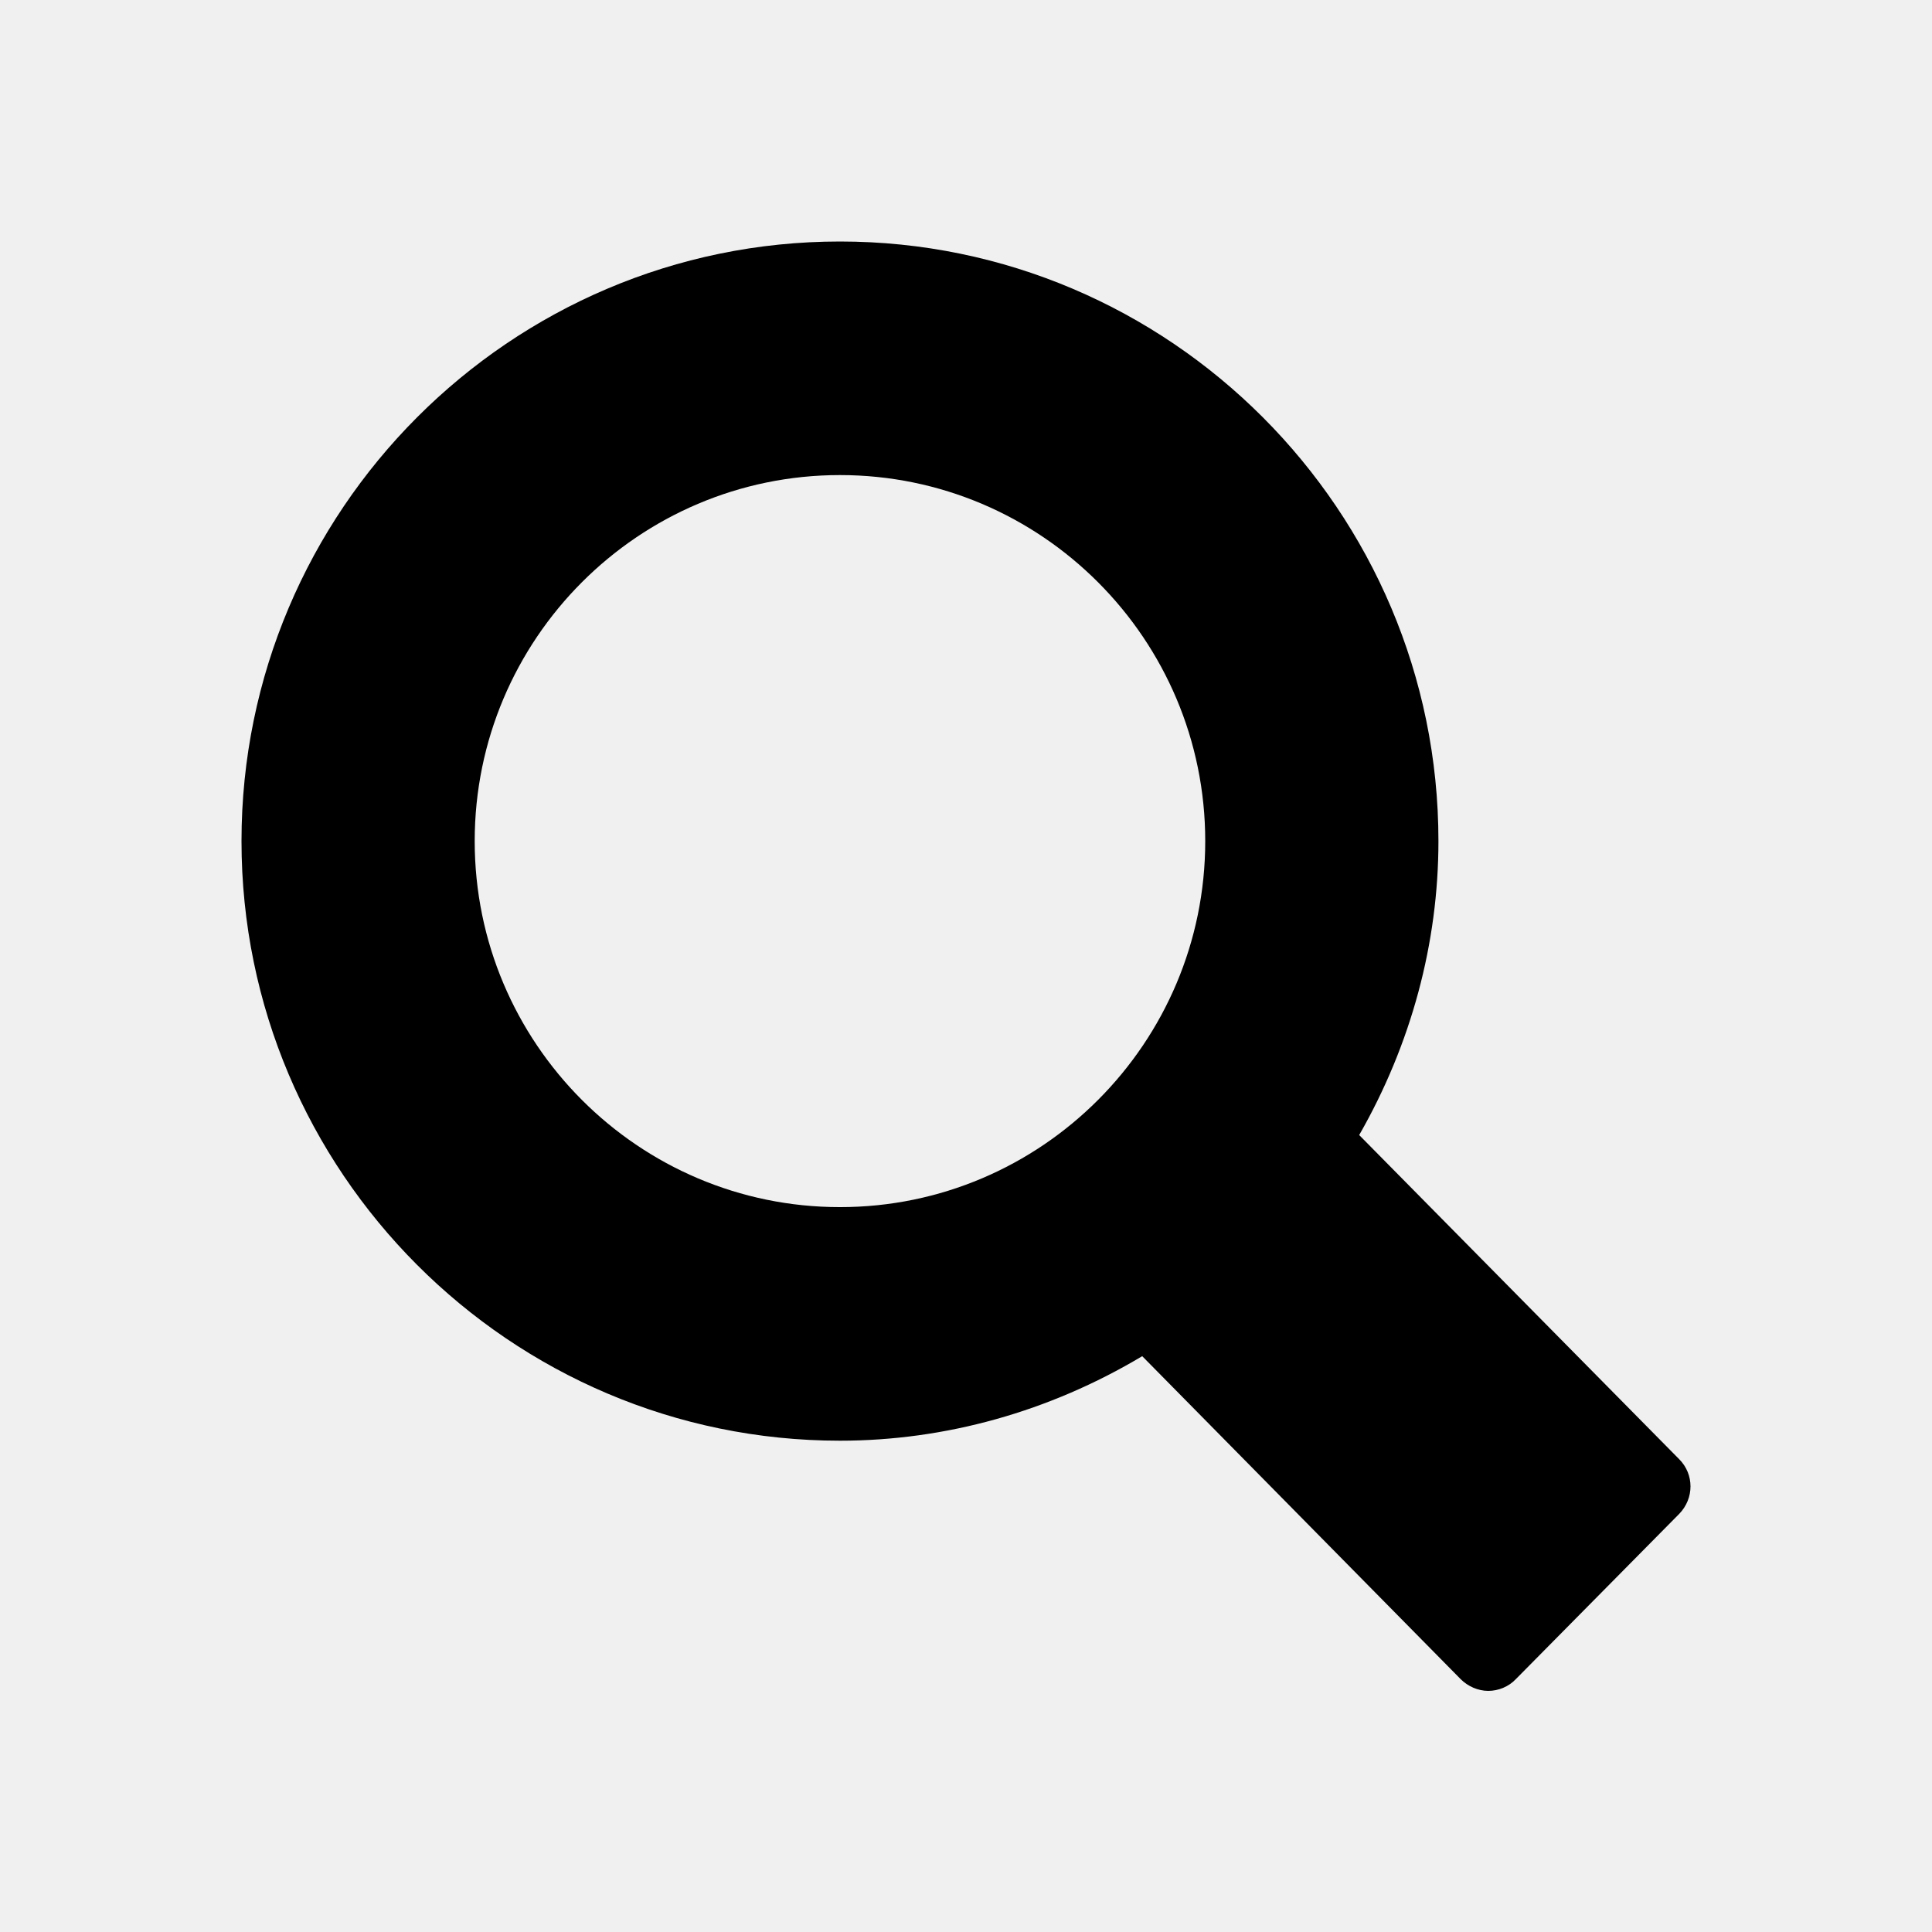
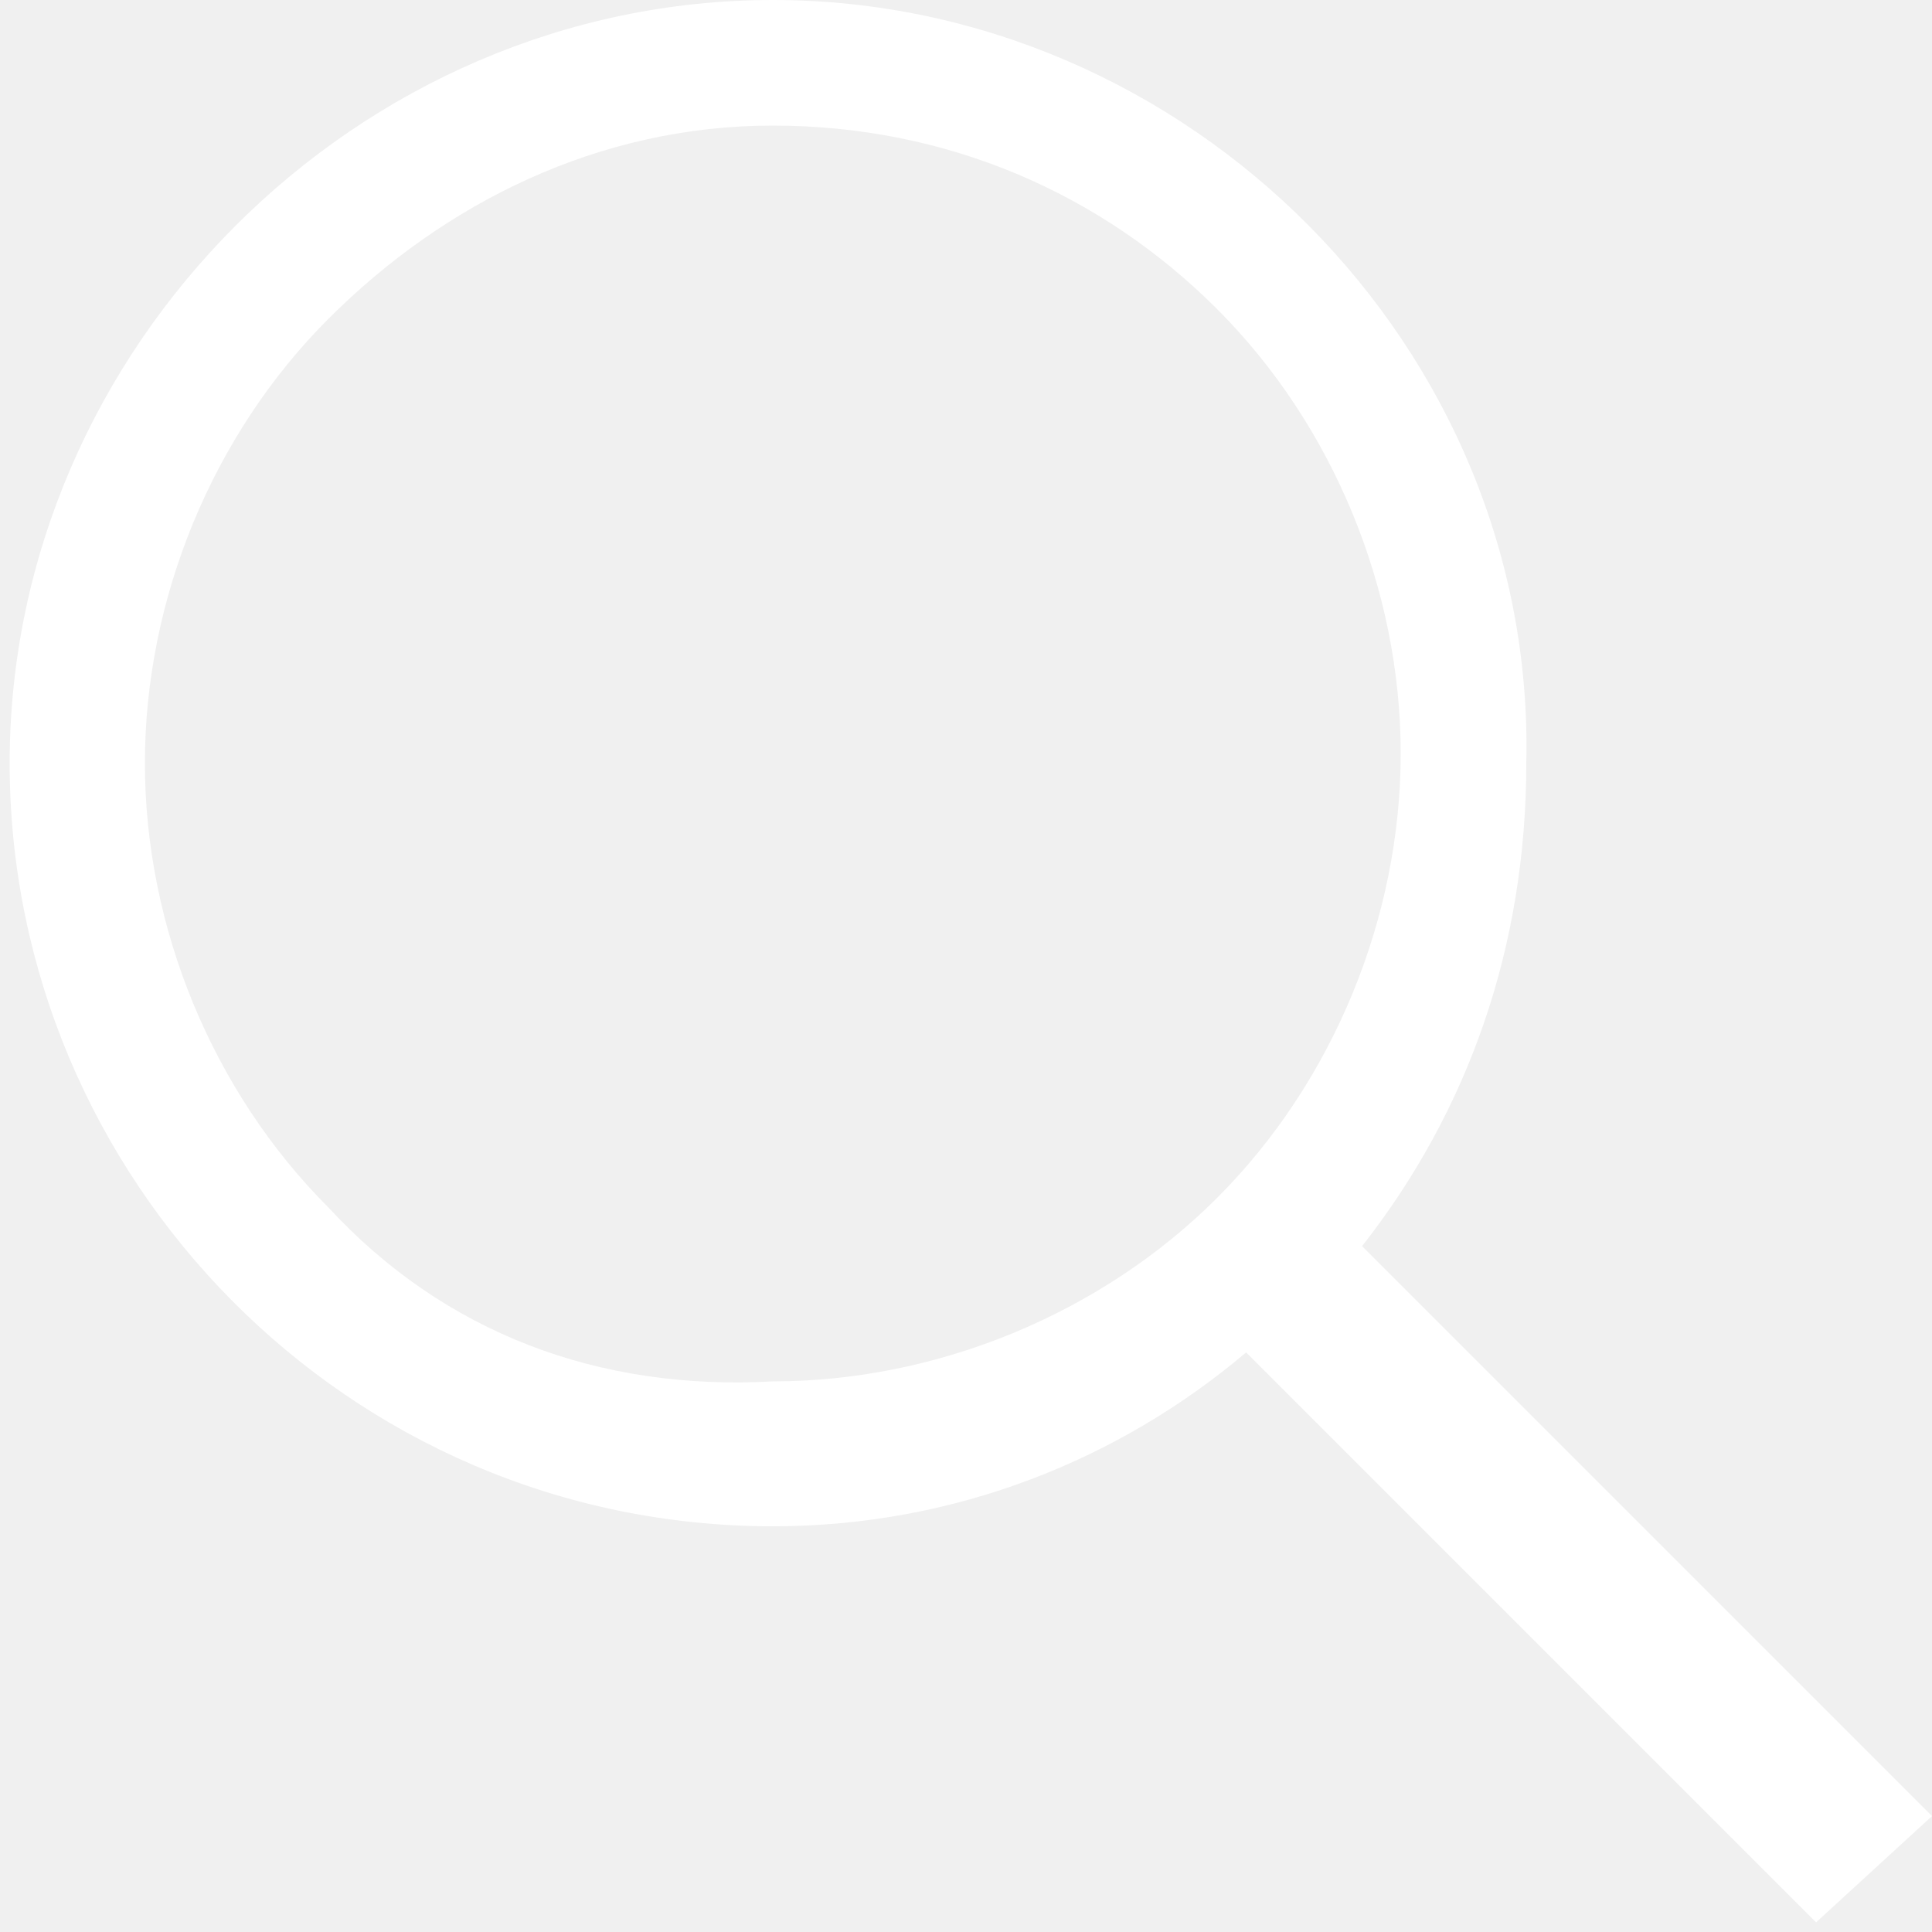
- <svg xmlns="http://www.w3.org/2000/svg" version="1.1" id="Layer_1" x="0px" y="0px" width="512px" height="512px" viewBox="0 0 512 512" style="enable-background:new 0 0 512 512;" xml:space="preserve">
-   <path d="M445,386.7l-84.8-85.9c13.8-24.1,21-50.9,21-77.9c0-87.6-71.2-158.9-158.6-158.9C135.2,64,64,135.3,64,222.9  c0,87.6,71.2,158.9,158.6,158.9c27.9,0,55.5-7.7,80.1-22.4l84.4,85.6c1.9,1.9,4.6,3.1,7.3,3.1c2.7,0,5.4-1.1,7.3-3.1l43.3-43.8  C449,397.1,449,390.7,445,386.7z M222.6,125.9c53.4,0,96.8,43.5,96.8,97c0,53.5-43.4,97-96.8,97c-53.4,0-96.8-43.5-96.8-97  C125.8,169.4,169.2,125.9,222.6,125.9z" />
+ <svg xmlns="http://www.w3.org/2000/svg" version="1.1" id="Capa_1" x="0px" y="0px" viewBox="0 0 20 20" style="enable-background:new 0 0 20 20;" xml:space="preserve">
+   <style type="text/css">
+ 	.st0{fill:#FFFFFF;}
+ </style>
+   <path id="XMLID_2_" class="st0" d="M20,18.8l-5.9-5.9c1.1-1.4,1.7-3.1,1.7-5C15.9,3.6,12.3,0,8,0C3.7,0,0.1,3.6,0.1,7.9  s3.5,7.9,7.9,7.9c1.9,0,3.6-0.7,4.9-1.8l5.9,5.9L20,18.8z M3.4,12.5c-1.2-1.2-1.9-2.9-1.9-4.6s0.7-3.4,1.9-4.6S6.2,1.3,8,1.3  s3.4,0.7,4.6,1.9s1.9,2.9,1.9,4.6s-0.7,3.4-1.9,4.6c-1.2,1.2-2.9,1.9-4.6,1.9C6.2,14.4,4.6,13.8,3.4,12.5z" />
</svg>
